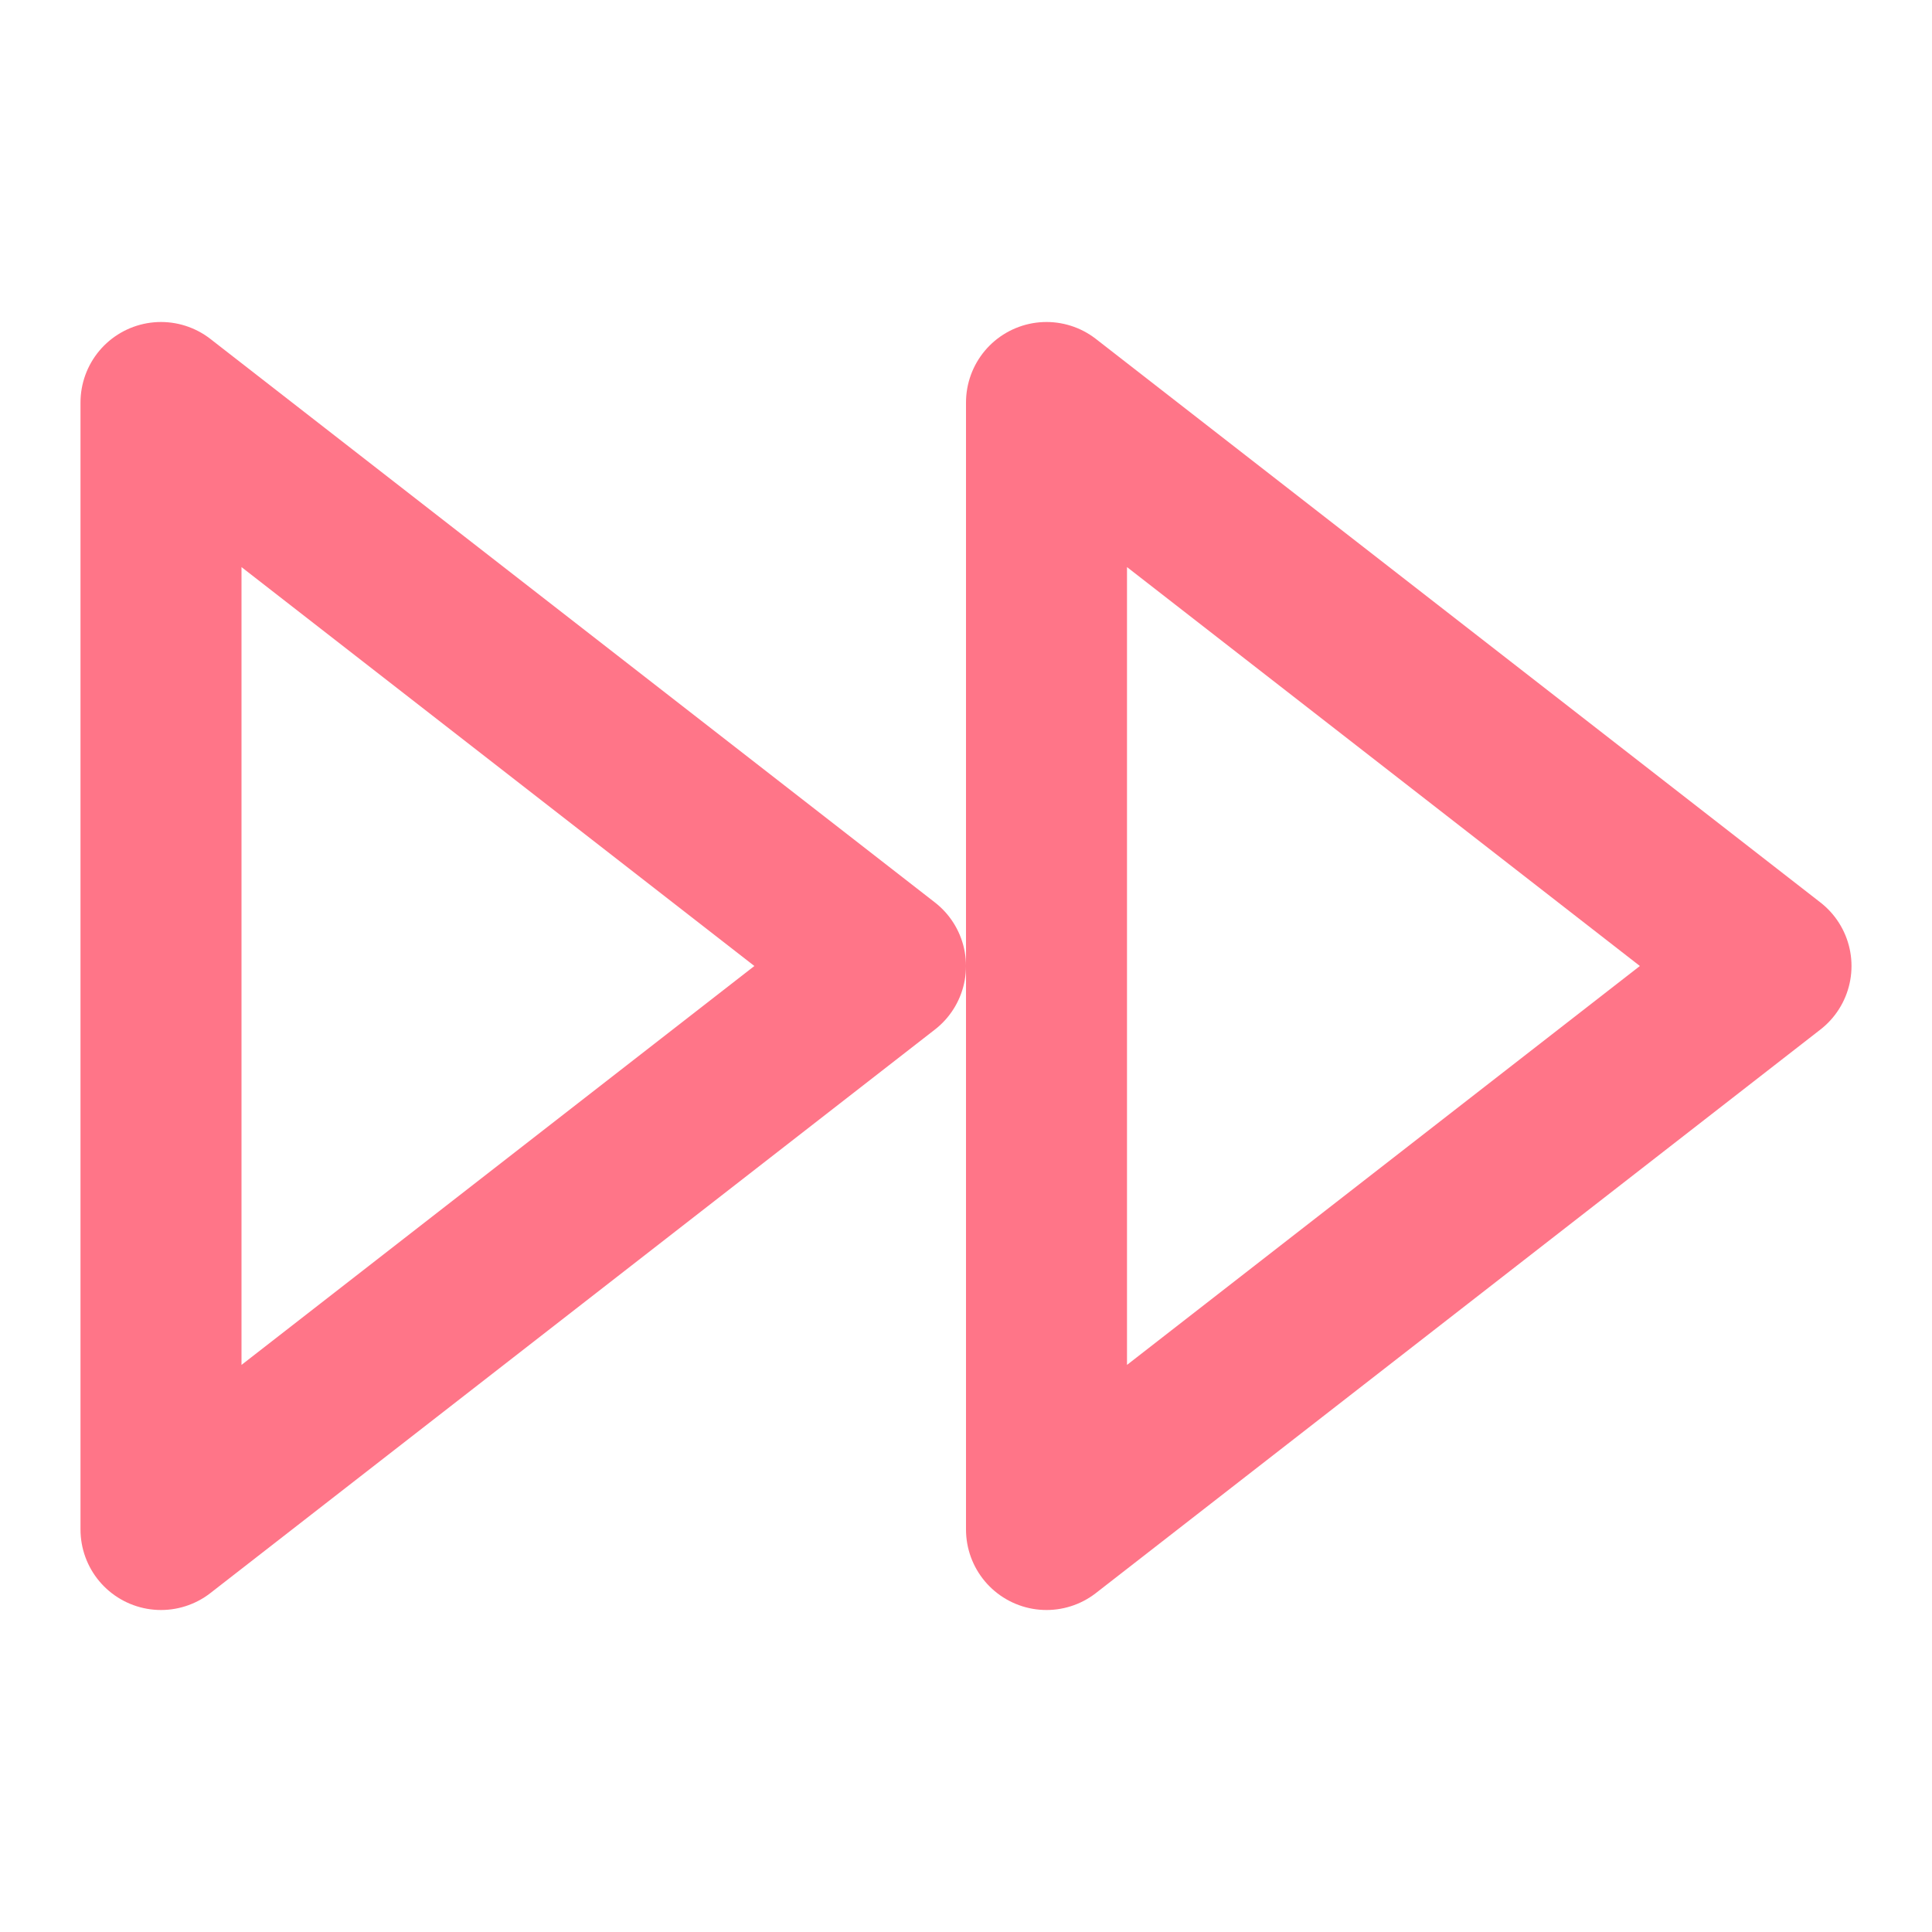
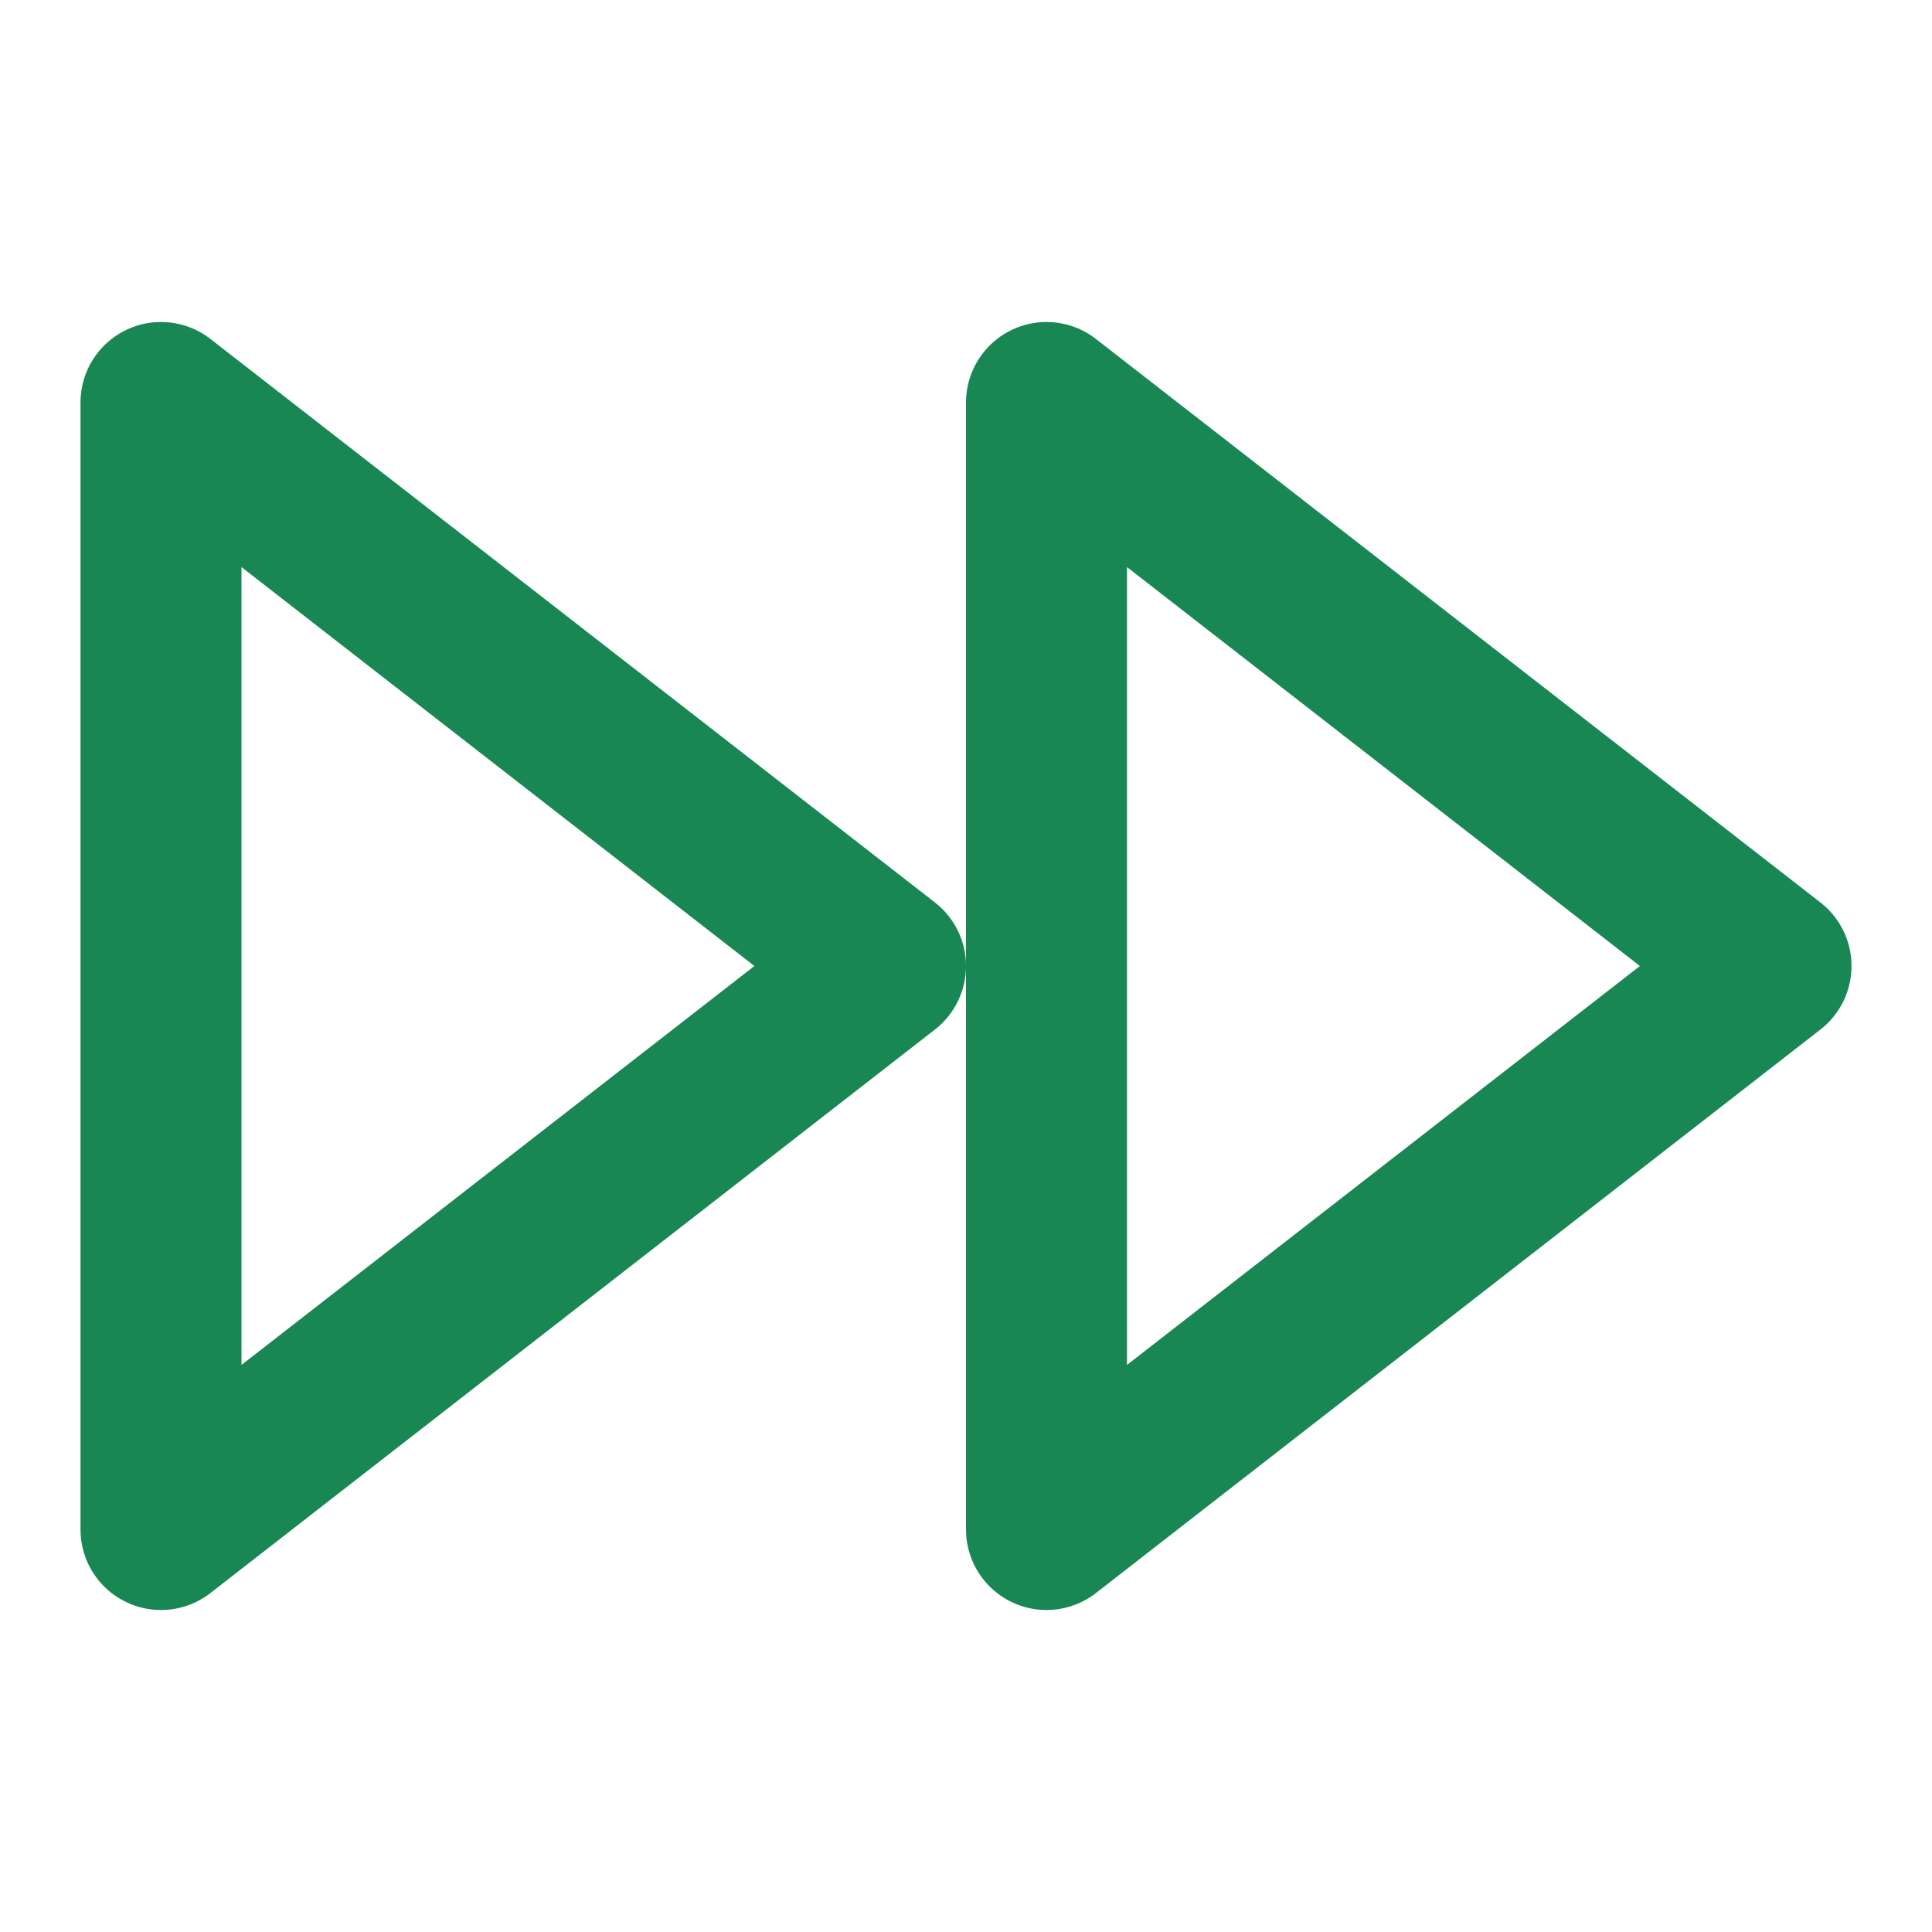
- <svg xmlns="http://www.w3.org/2000/svg" width="24" height="24" viewBox="0 0 24 24" fill="none" stroke="#FF7588" stroke-width="2" stroke-linecap="round" stroke-linejoin="round">
+ <svg xmlns="http://www.w3.org/2000/svg" width="24" height="24" viewBox="0 0 24 24" fill="none" stroke="#198754" stroke-width="2" stroke-linecap="round" stroke-linejoin="round">
  <polygon points="13 19 22 12 13 5 13 19" />
  <polygon points="2 19 11 12 2 5 2 19" />
</svg>
